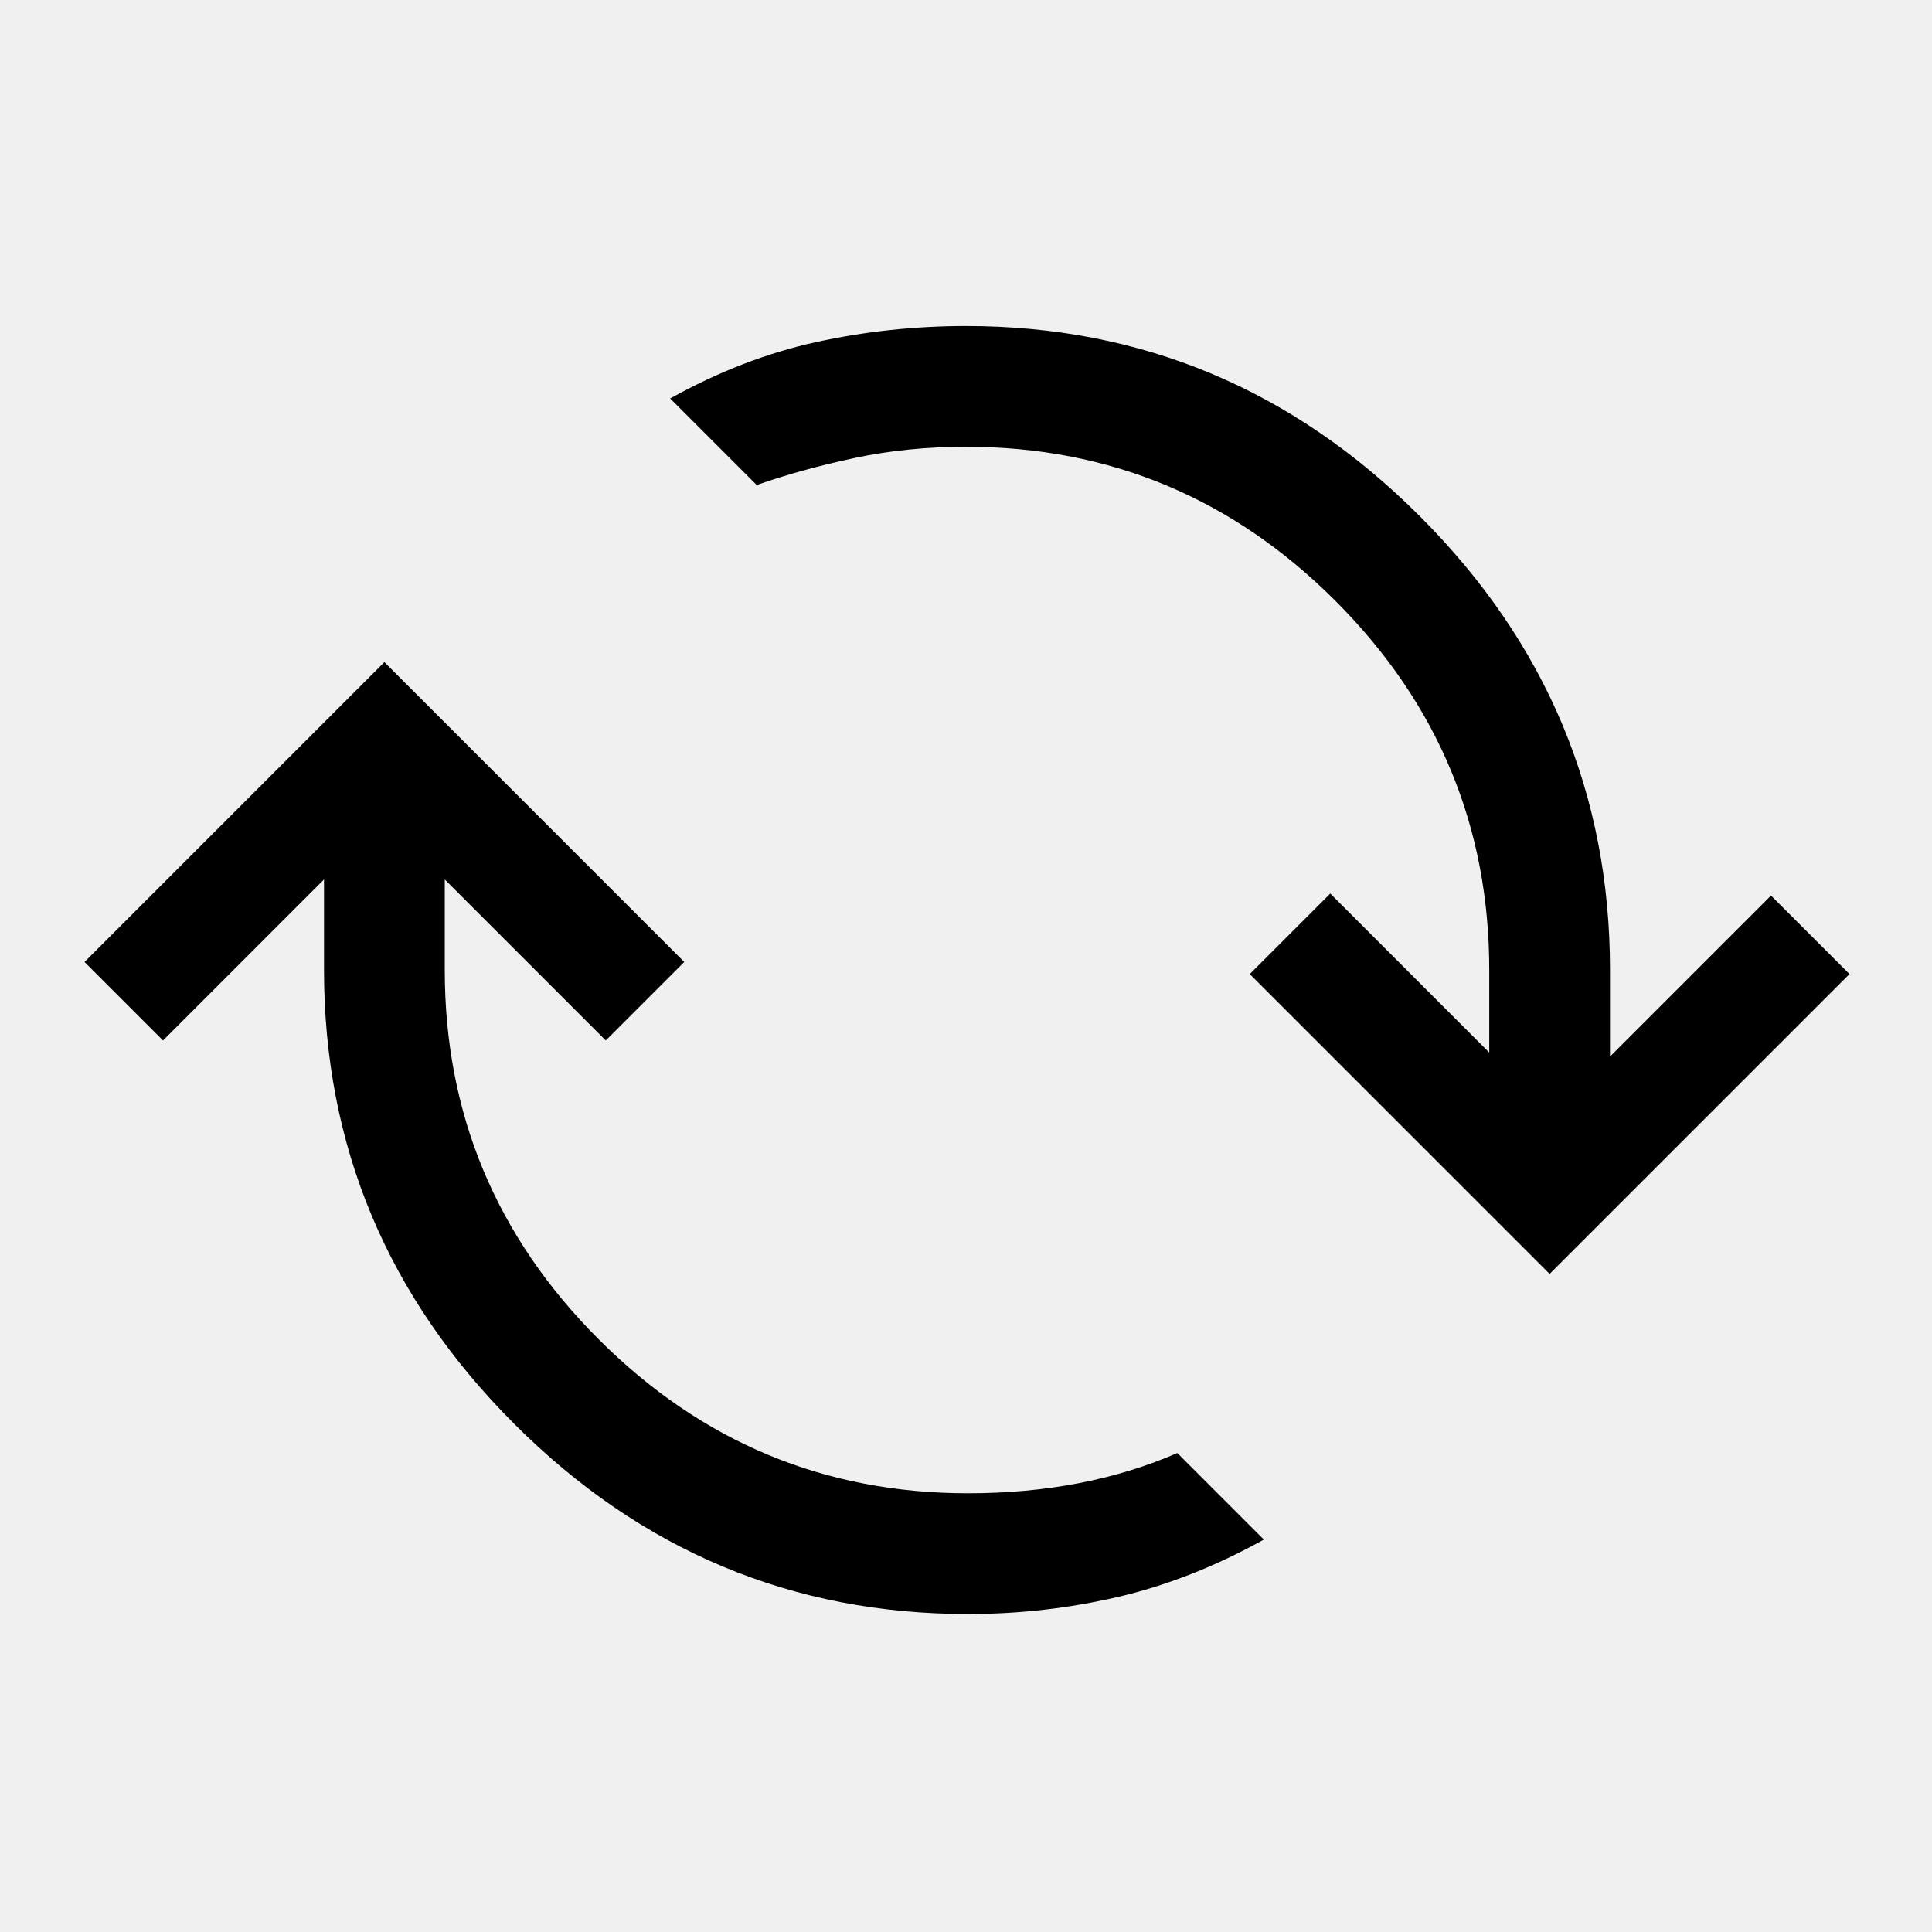
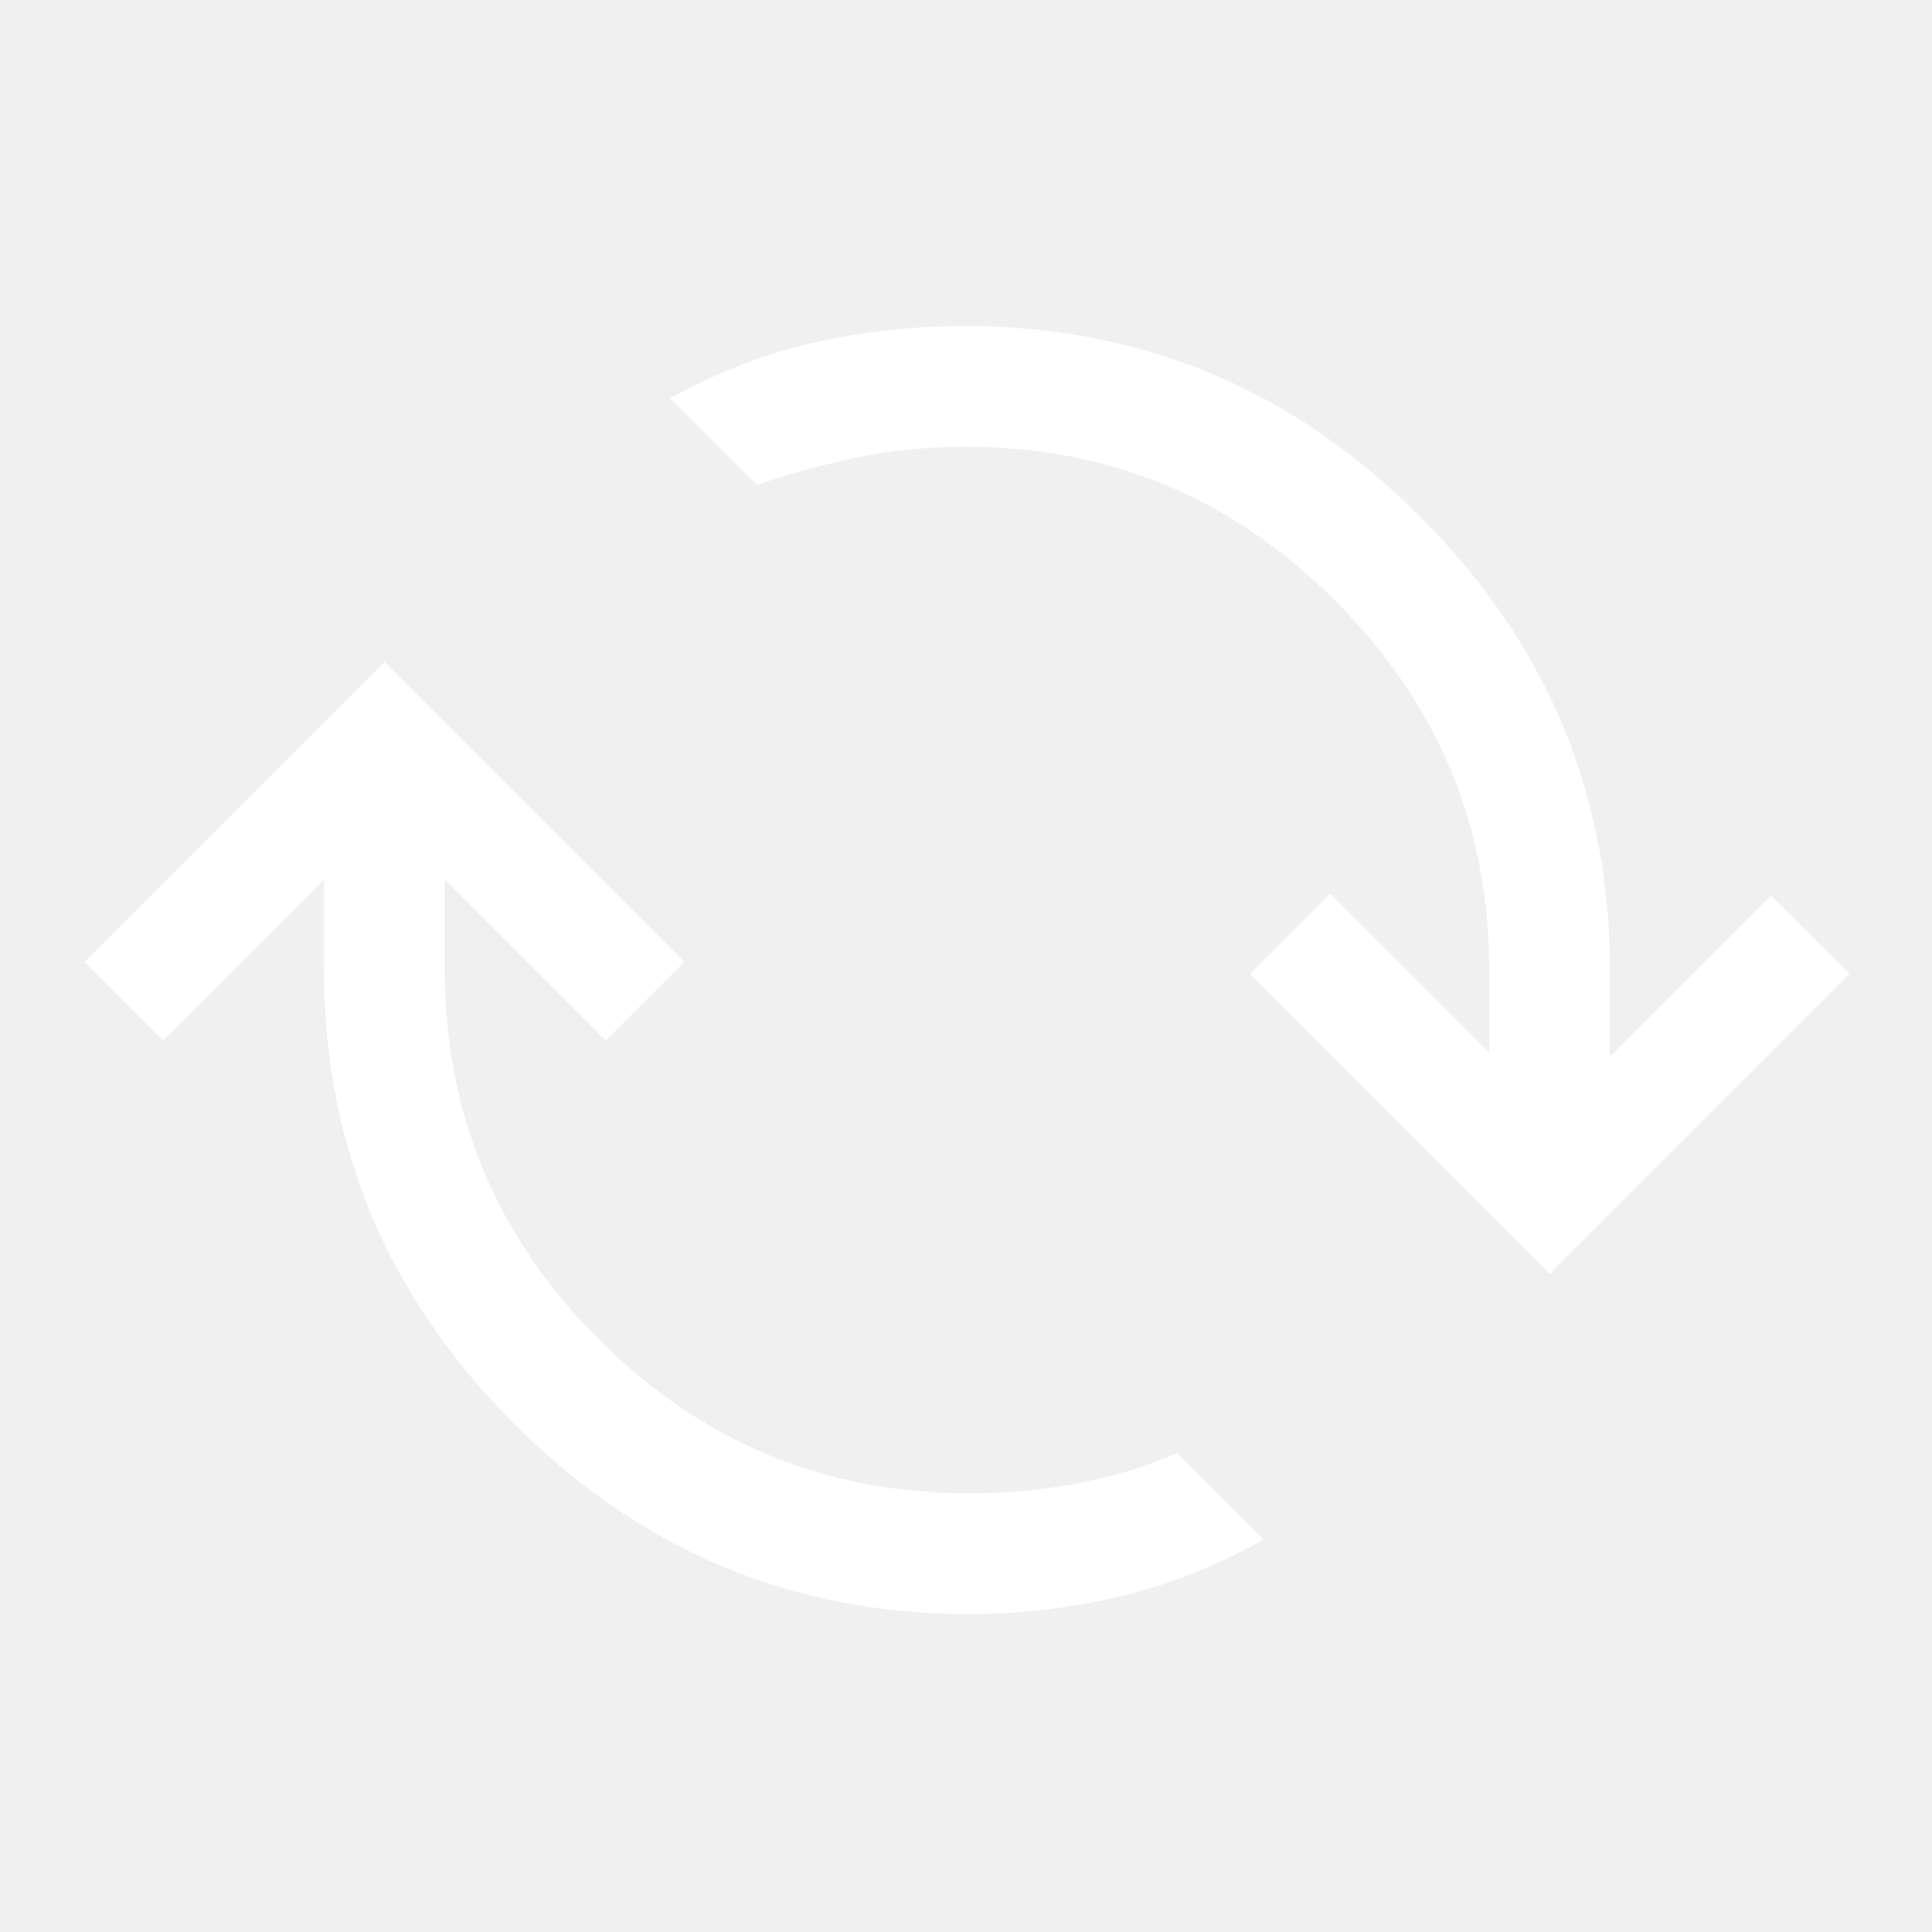
- <svg xmlns="http://www.w3.org/2000/svg" height="48" viewBox="0 -960 960 960" width="48">
+ <svg xmlns="http://www.w3.org/2000/svg" fill="white" height="48" viewBox="0 -960 960 960" width="48">
  <path d="M481-158q-131 0-225.5-94.5T161-478v-45l-80 80-39-39 149-149 149 149-39 39-80-80v45q0 107 76.5 183.5T481-218q29 0 55-5t49-15l43 43q-36 20-72.5 28.5T481-158Zm289-169L621-476l40-40 79 79v-41q0-107-76.5-183.5T480-738q-29 0-55 5.5T376-719l-43-43q36-20 72.5-28t74.5-8q131 0 225.5 94.5T800-478v43l80-80 39 39-149 149Z" />
</svg>
